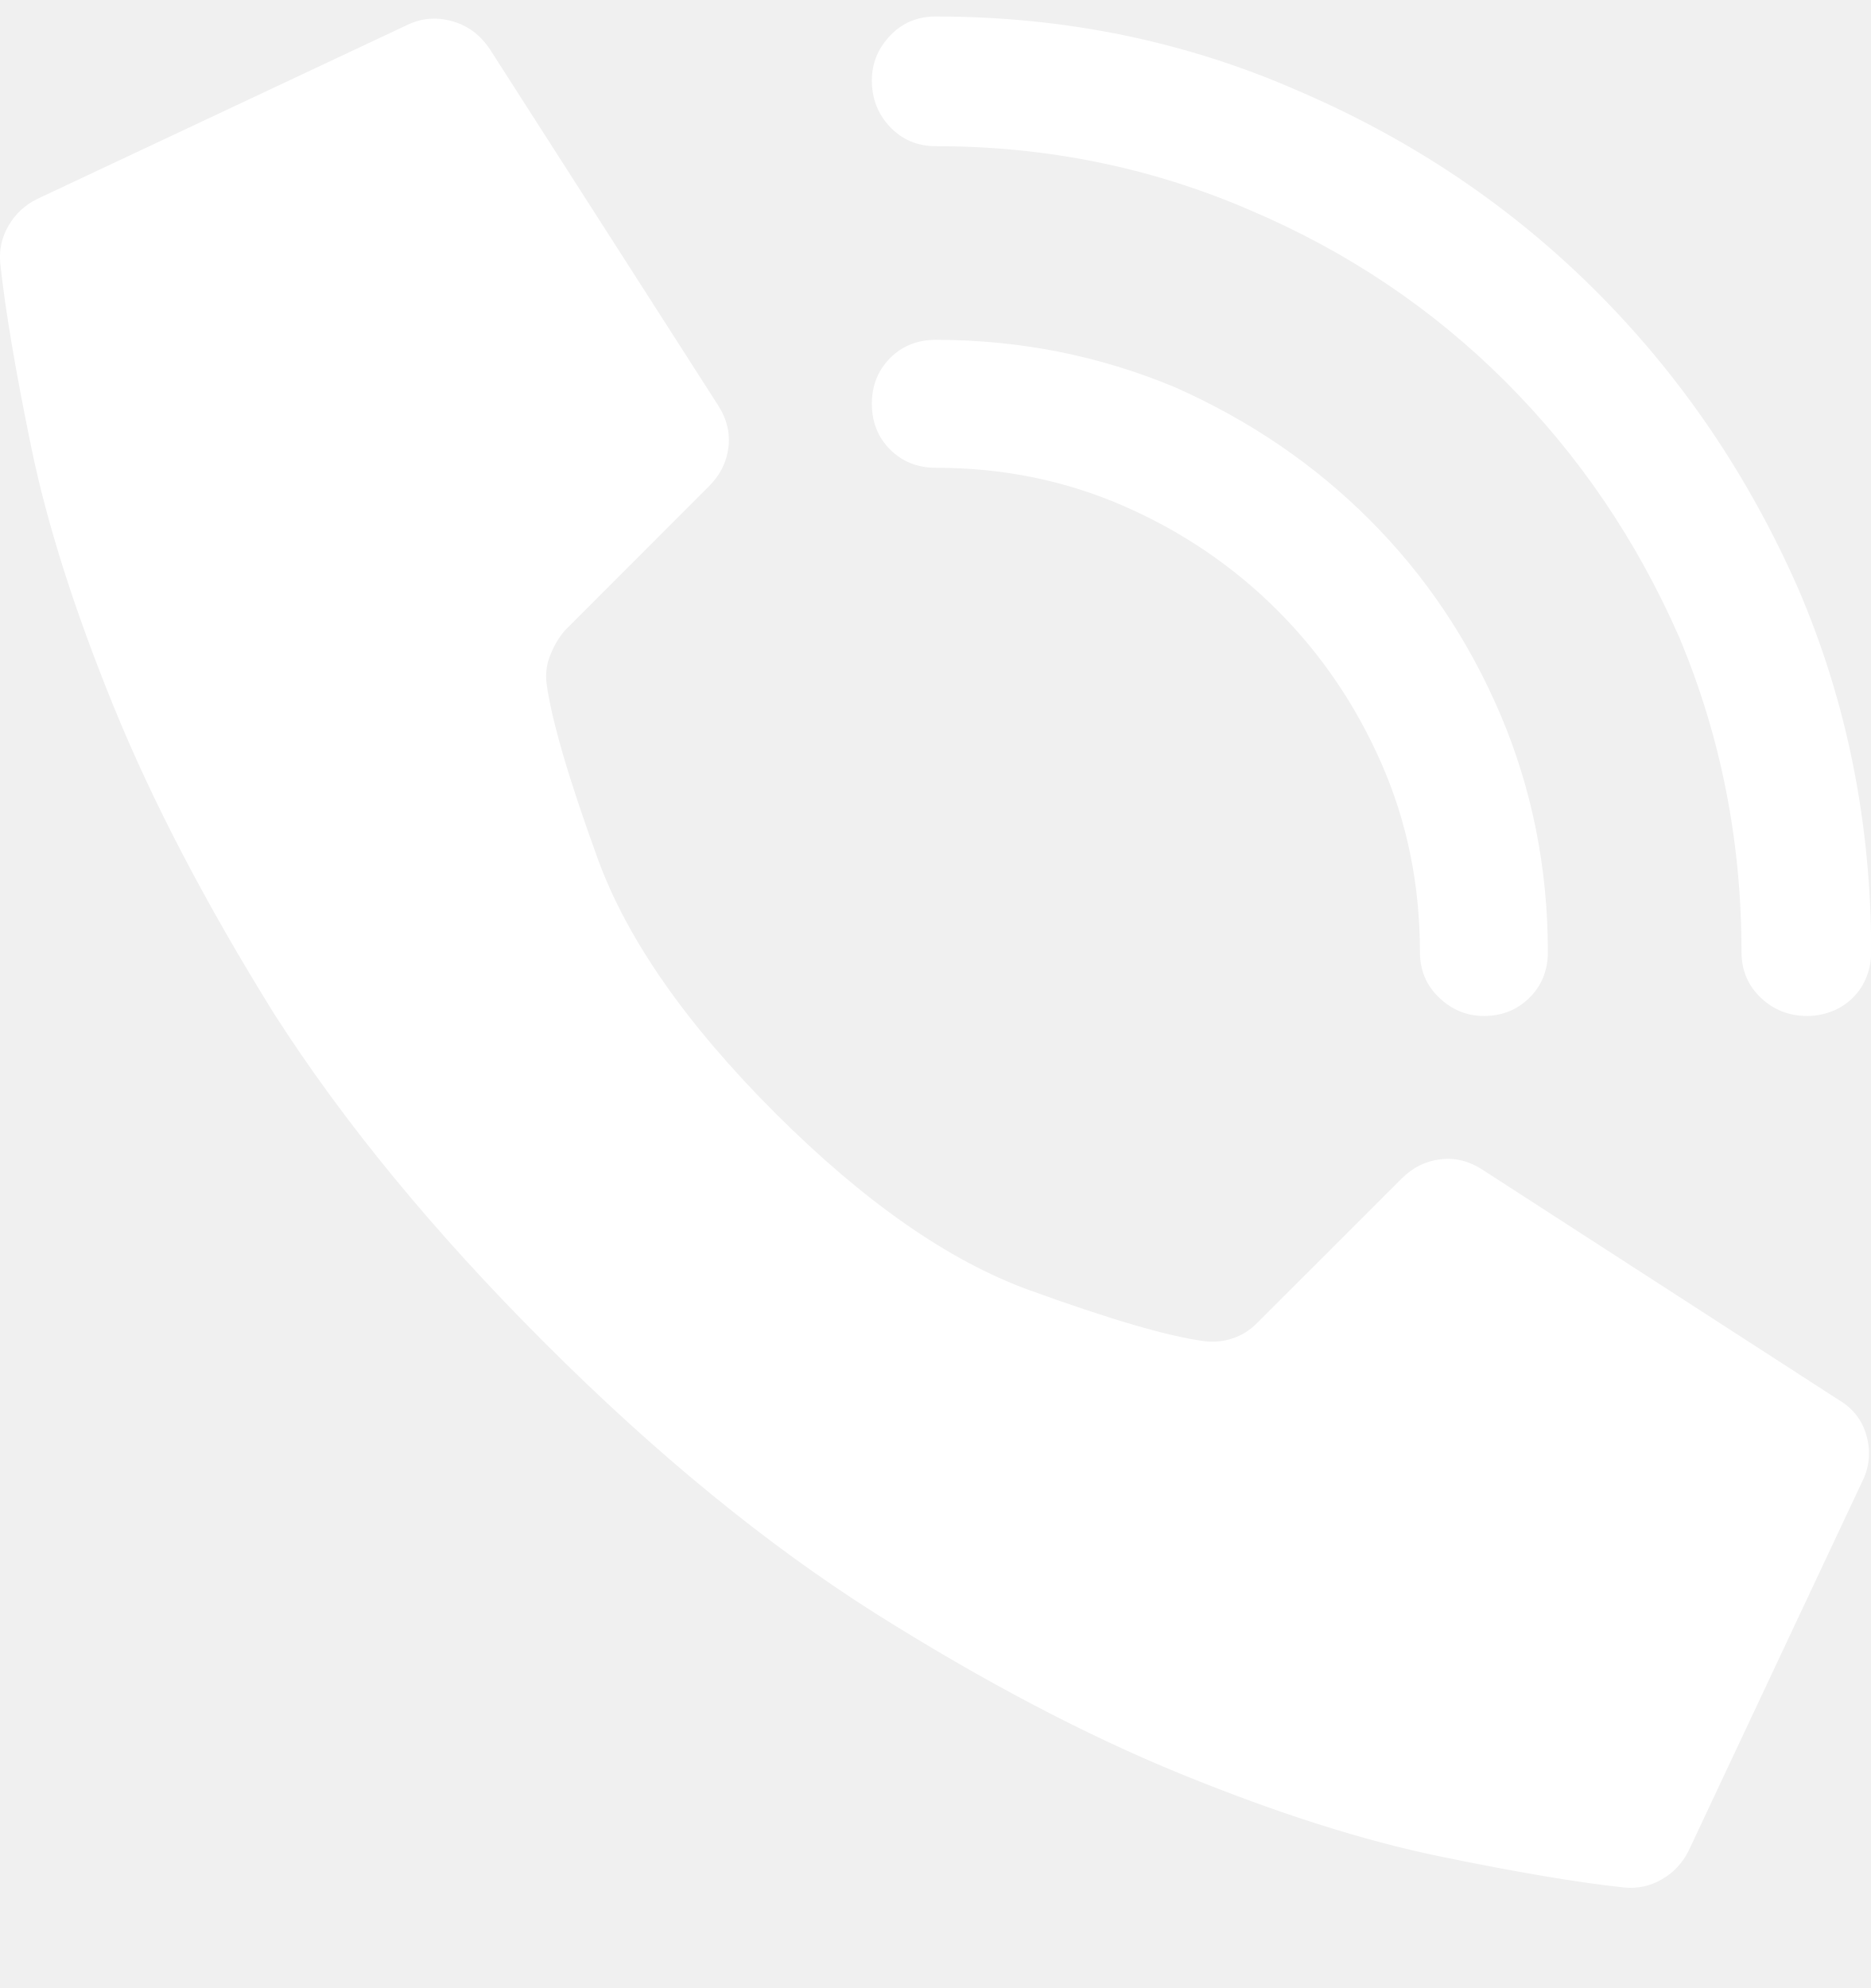
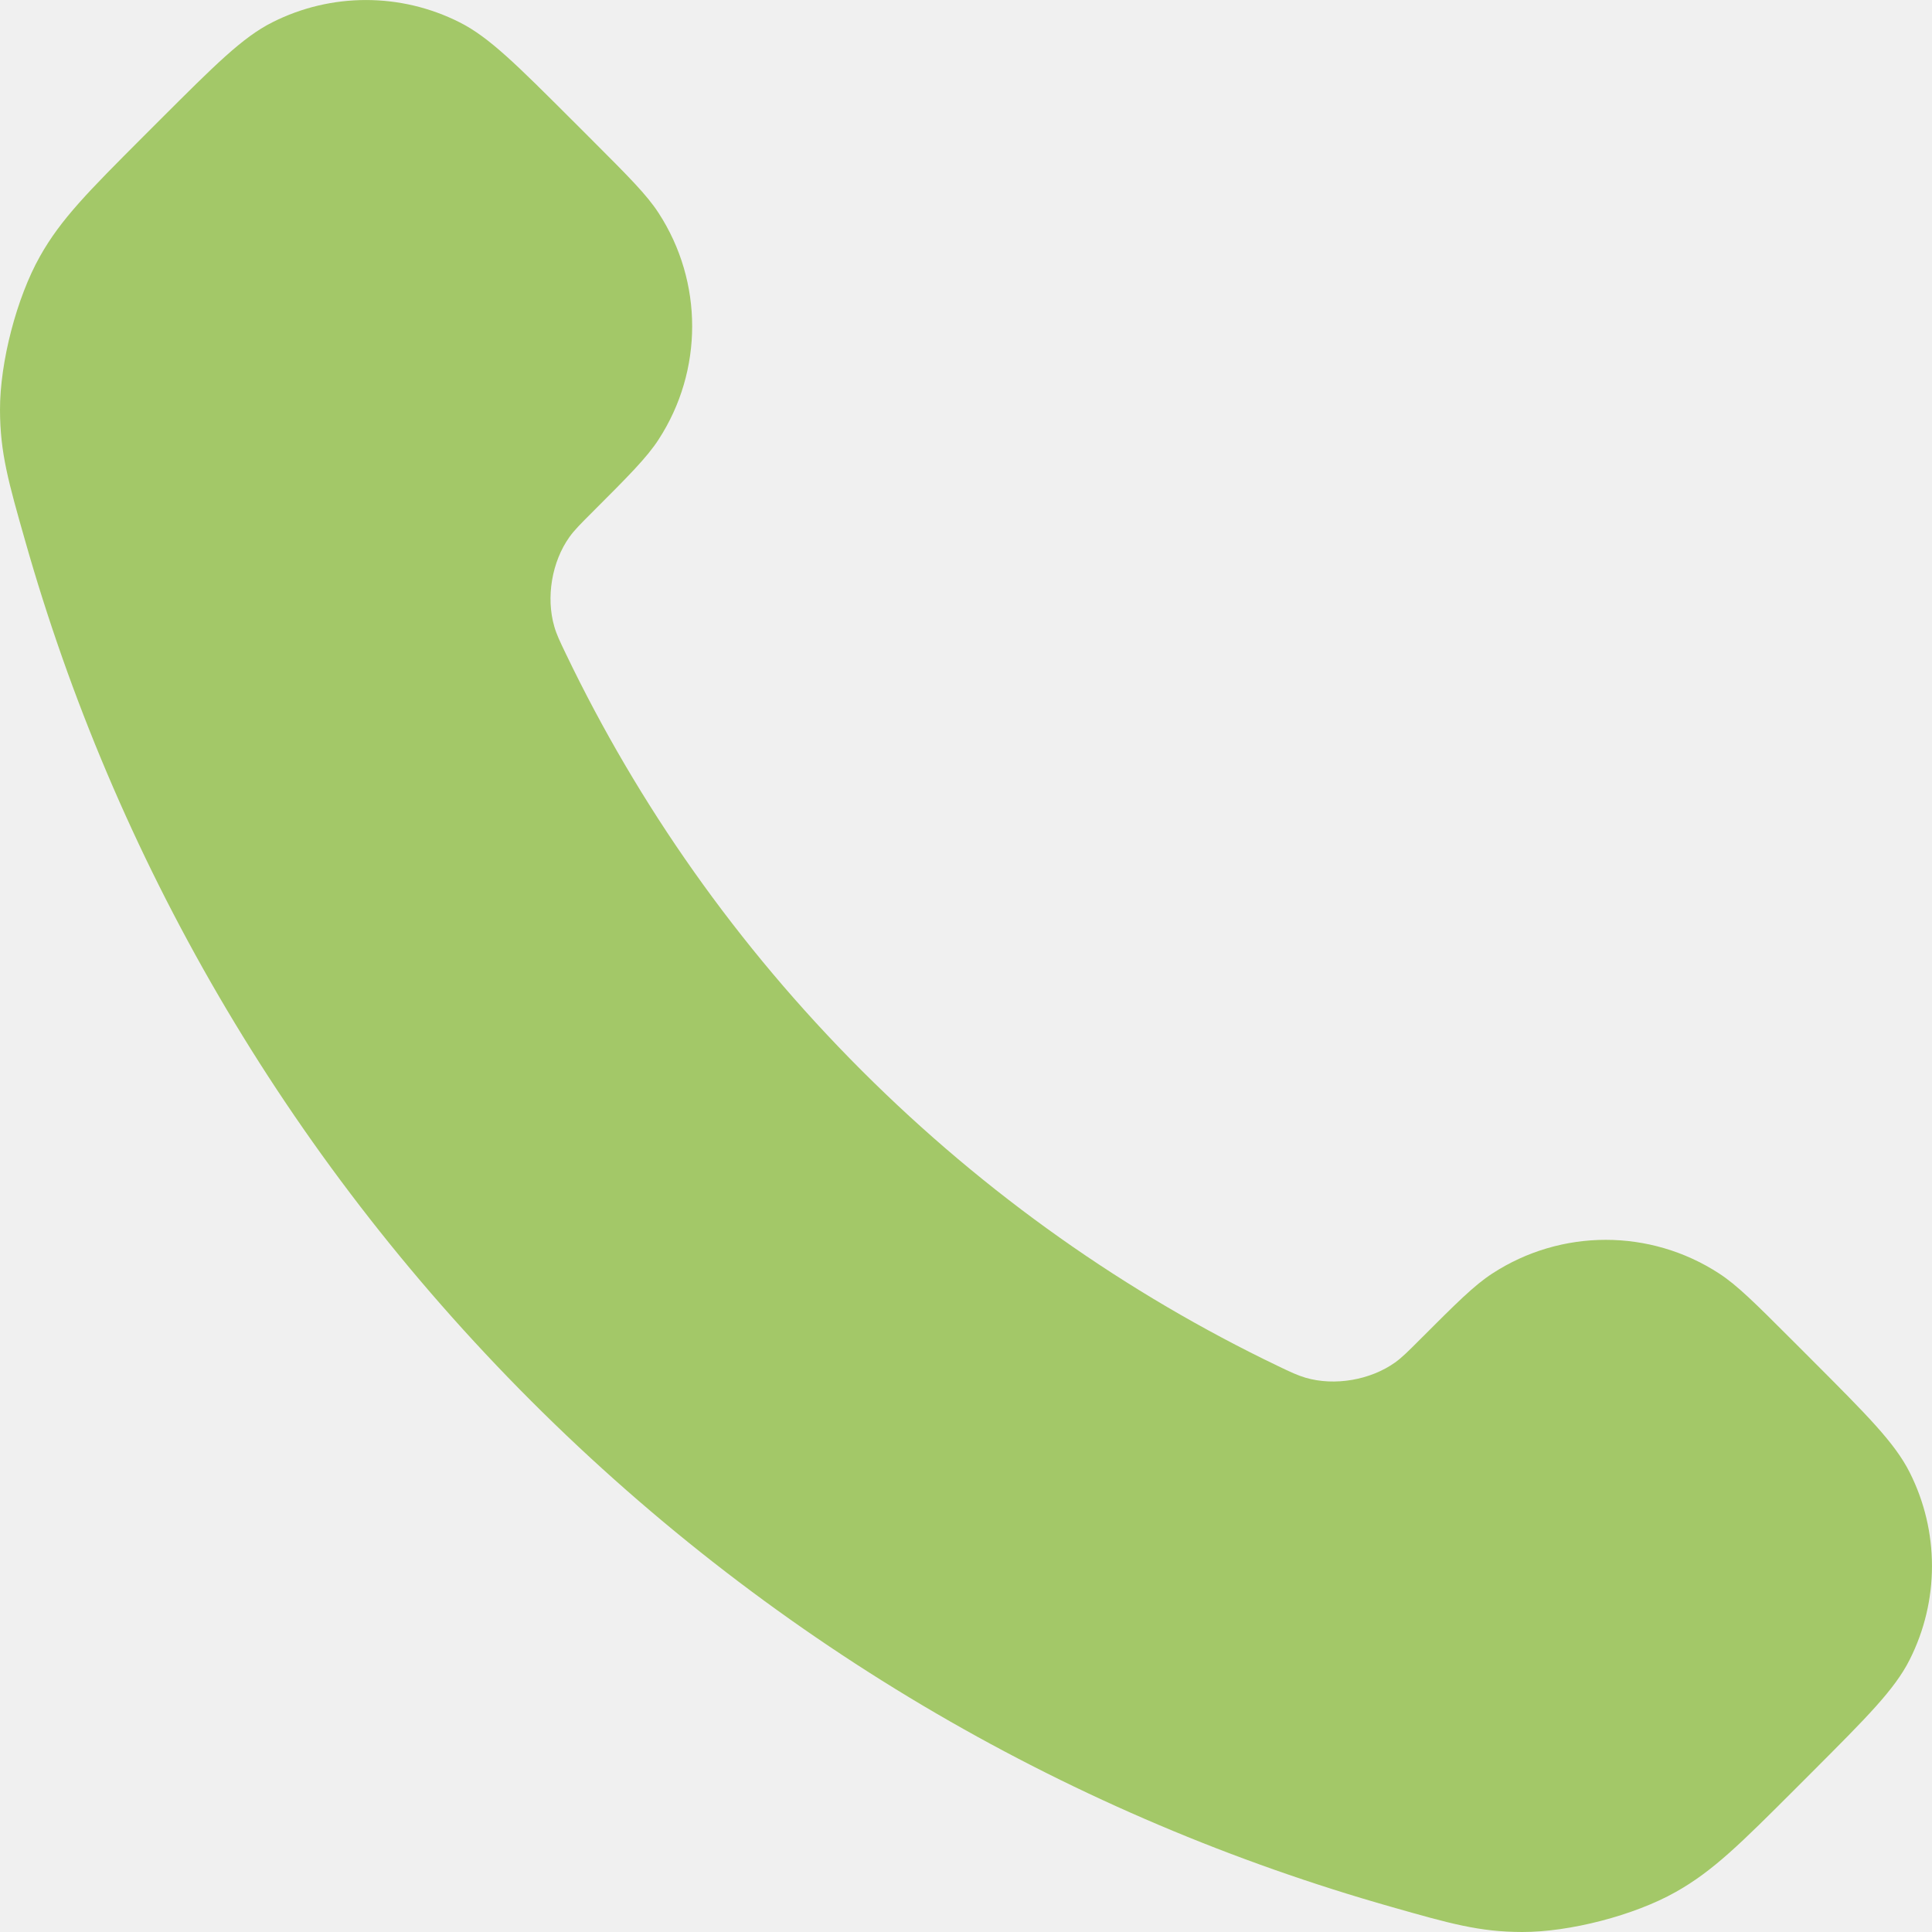
- <svg xmlns="http://www.w3.org/2000/svg" width="16" height="17" viewBox="0 0 16 17" fill="none">
-   <path d="M6.627 9.516C5.867 8.755 5.362 8.031 5.112 7.344C4.862 6.656 4.716 6.156 4.674 5.844C4.664 5.76 4.674 5.68 4.706 5.602C4.737 5.523 4.778 5.453 4.831 5.391L6.065 4.156C6.159 4.062 6.213 3.953 6.229 3.828C6.245 3.703 6.216 3.583 6.143 3.469L4.19 0.422C4.107 0.297 3.997 0.216 3.862 0.18C3.726 0.143 3.596 0.156 3.471 0.219L0.315 1.703C0.211 1.755 0.13 1.831 0.073 1.93C0.015 2.029 -0.008 2.135 0.002 2.25C0.044 2.646 0.133 3.172 0.268 3.828C0.403 4.484 0.638 5.221 0.971 6.039C1.304 6.857 1.763 7.734 2.346 8.672C2.94 9.599 3.711 10.537 4.659 11.484C5.607 12.432 6.549 13.203 7.487 13.797C8.414 14.38 9.286 14.838 10.104 15.172C10.922 15.505 11.659 15.74 12.315 15.875C12.971 16.01 13.497 16.099 13.893 16.141C14.008 16.151 14.114 16.128 14.213 16.07C14.312 16.013 14.388 15.932 14.44 15.828L15.924 12.672C15.987 12.547 16 12.417 15.963 12.281C15.927 12.146 15.846 12.042 15.721 11.969L12.674 10C12.56 9.927 12.44 9.898 12.315 9.914C12.19 9.93 12.081 9.984 11.987 10.078L10.752 11.312C10.69 11.375 10.62 11.419 10.541 11.445C10.463 11.471 10.383 11.479 10.299 11.469C9.987 11.427 9.487 11.281 8.799 11.031C8.112 10.781 7.388 10.276 6.627 9.516ZM12.69 8.688C12.544 8.688 12.416 8.635 12.307 8.531C12.198 8.427 12.143 8.297 12.143 8.141C12.143 7.568 12.034 7.031 11.815 6.531C11.596 6.031 11.299 5.594 10.924 5.219C10.549 4.844 10.112 4.547 9.612 4.328C9.112 4.109 8.575 4 8.002 4C7.846 4 7.716 3.948 7.612 3.844C7.508 3.74 7.456 3.609 7.456 3.453C7.456 3.297 7.508 3.167 7.612 3.062C7.716 2.958 7.846 2.906 8.002 2.906C8.721 2.906 9.403 3.042 10.049 3.312C10.685 3.594 11.239 3.971 11.713 4.445C12.187 4.919 12.56 5.474 12.831 6.109C13.101 6.745 13.237 7.422 13.237 8.141C13.237 8.297 13.185 8.427 13.081 8.531C12.976 8.635 12.846 8.688 12.69 8.688ZM15.456 8.688C15.299 8.688 15.166 8.635 15.057 8.531C14.948 8.427 14.893 8.297 14.893 8.141C14.893 7.193 14.716 6.297 14.362 5.453C13.997 4.62 13.502 3.891 12.877 3.266C12.252 2.641 11.523 2.151 10.69 1.797C9.846 1.432 8.95 1.25 8.002 1.25C7.846 1.25 7.716 1.195 7.612 1.086C7.508 0.977 7.456 0.844 7.456 0.687C7.456 0.542 7.508 0.414 7.612 0.305C7.716 0.195 7.846 0.141 8.002 0.141C9.107 0.141 10.143 0.354 11.112 0.781C12.081 1.198 12.927 1.768 13.651 2.492C14.375 3.216 14.95 4.062 15.377 5.031C15.794 6 16.002 7.036 16.002 8.141C16.002 8.214 15.989 8.284 15.963 8.352C15.937 8.419 15.898 8.479 15.846 8.531C15.794 8.583 15.734 8.622 15.666 8.648C15.599 8.674 15.528 8.688 15.456 8.688Z" fill="white" />
+ <svg xmlns="http://www.w3.org/2000/svg" width="19" height="19" viewBox="0 0 19 19" fill="none">
+   <path d="M5.566 6.432C6.277 7.913 7.246 9.3 8.473 10.527C9.7 11.754 11.087 12.723 12.568 13.434C12.695 13.495 12.759 13.525 12.839 13.549C13.126 13.633 13.477 13.572 13.72 13.399C13.788 13.35 13.846 13.292 13.963 13.175C14.32 12.818 14.498 12.639 14.678 12.523C15.355 12.083 16.228 12.083 16.905 12.523C17.084 12.639 17.263 12.818 17.62 13.175L17.819 13.374C18.361 13.917 18.633 14.188 18.78 14.479C19.073 15.059 19.073 15.743 18.78 16.323C18.633 16.615 18.361 16.886 17.819 17.429L17.658 17.59C17.117 18.131 16.846 18.401 16.479 18.607C16.071 18.837 15.437 19.001 14.969 19C14.547 18.999 14.259 18.917 13.683 18.753C10.585 17.874 7.662 16.215 5.223 13.777C2.785 11.338 1.126 8.415 0.247 5.317C0.083 4.741 0.001 4.453 8.76052e-06 4.031C-0.001 3.563 0.163 2.929 0.393 2.521C0.599 2.154 0.87 1.883 1.41 1.342L1.571 1.181C2.114 0.639 2.385 0.367 2.677 0.22C3.256 -0.073 3.941 -0.073 4.521 0.22C4.812 0.367 5.083 0.639 5.626 1.181L5.825 1.38C6.182 1.737 6.361 1.916 6.477 2.095C6.917 2.772 6.917 3.645 6.477 4.322C6.361 4.501 6.182 4.68 5.825 5.037C5.708 5.154 5.65 5.212 5.601 5.28C5.427 5.523 5.368 5.874 5.451 6.161C5.474 6.241 5.505 6.305 5.566 6.432Z" fill="#A3C868" />
</svg>
